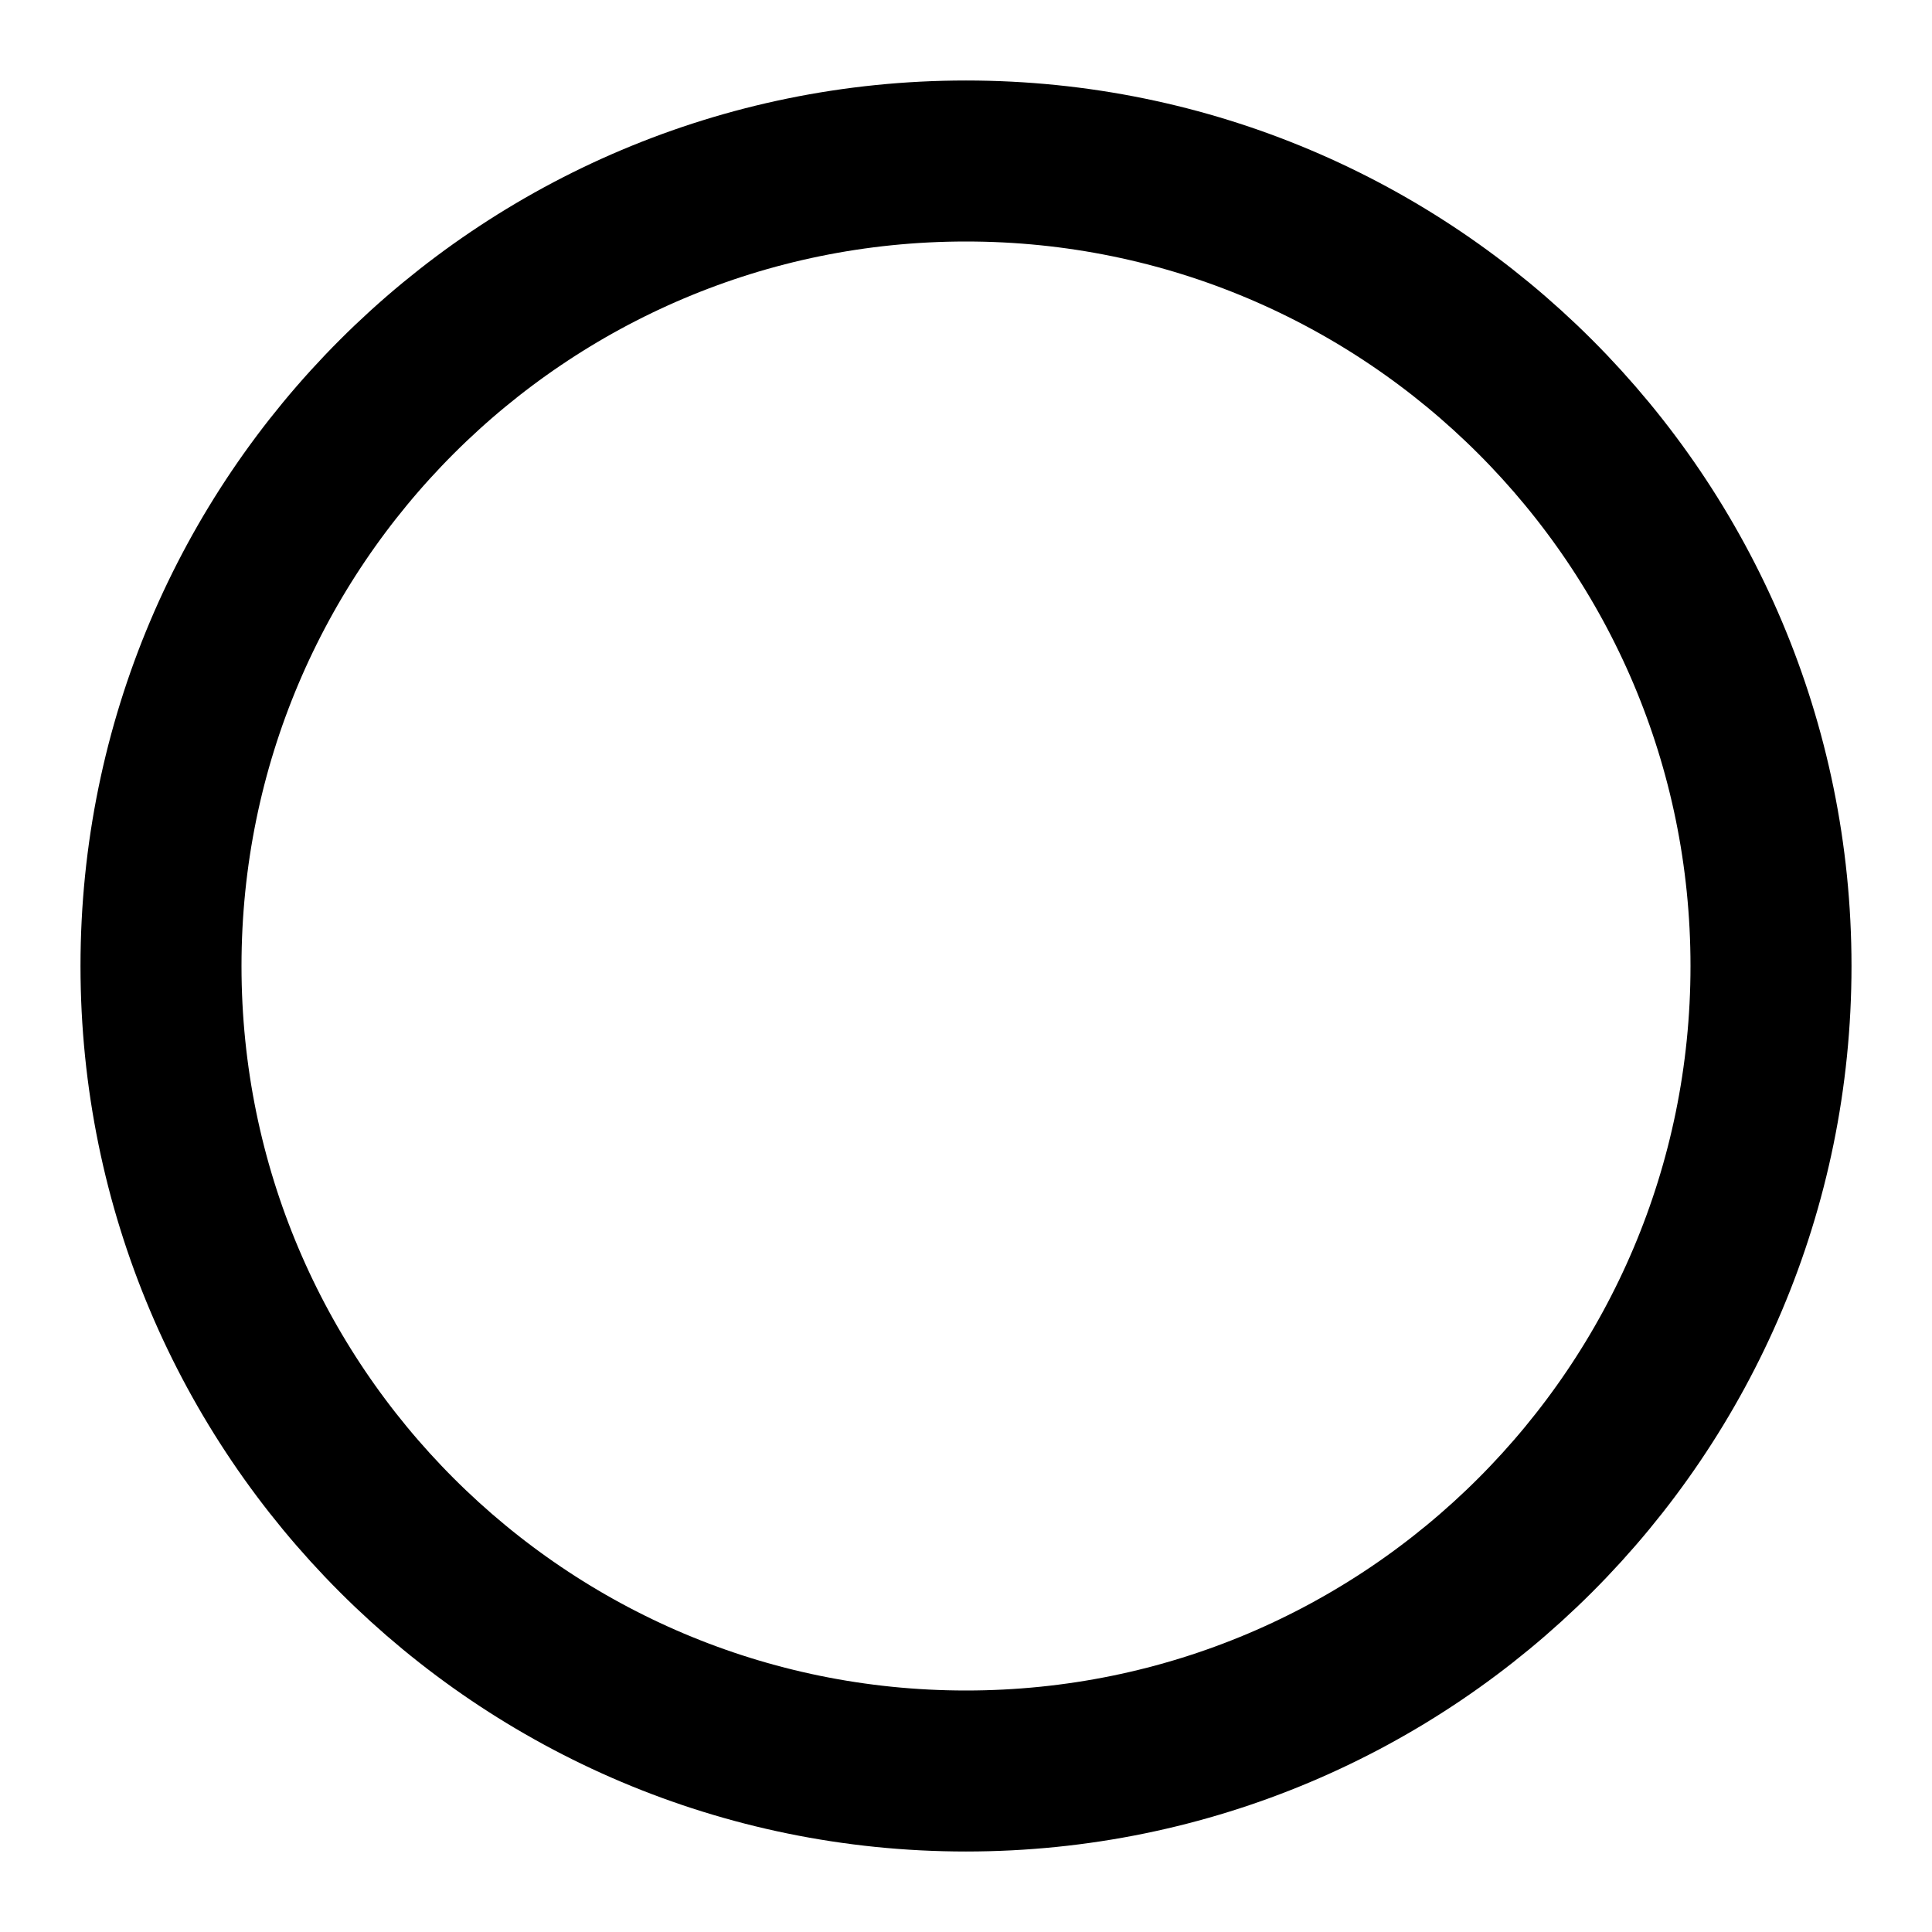
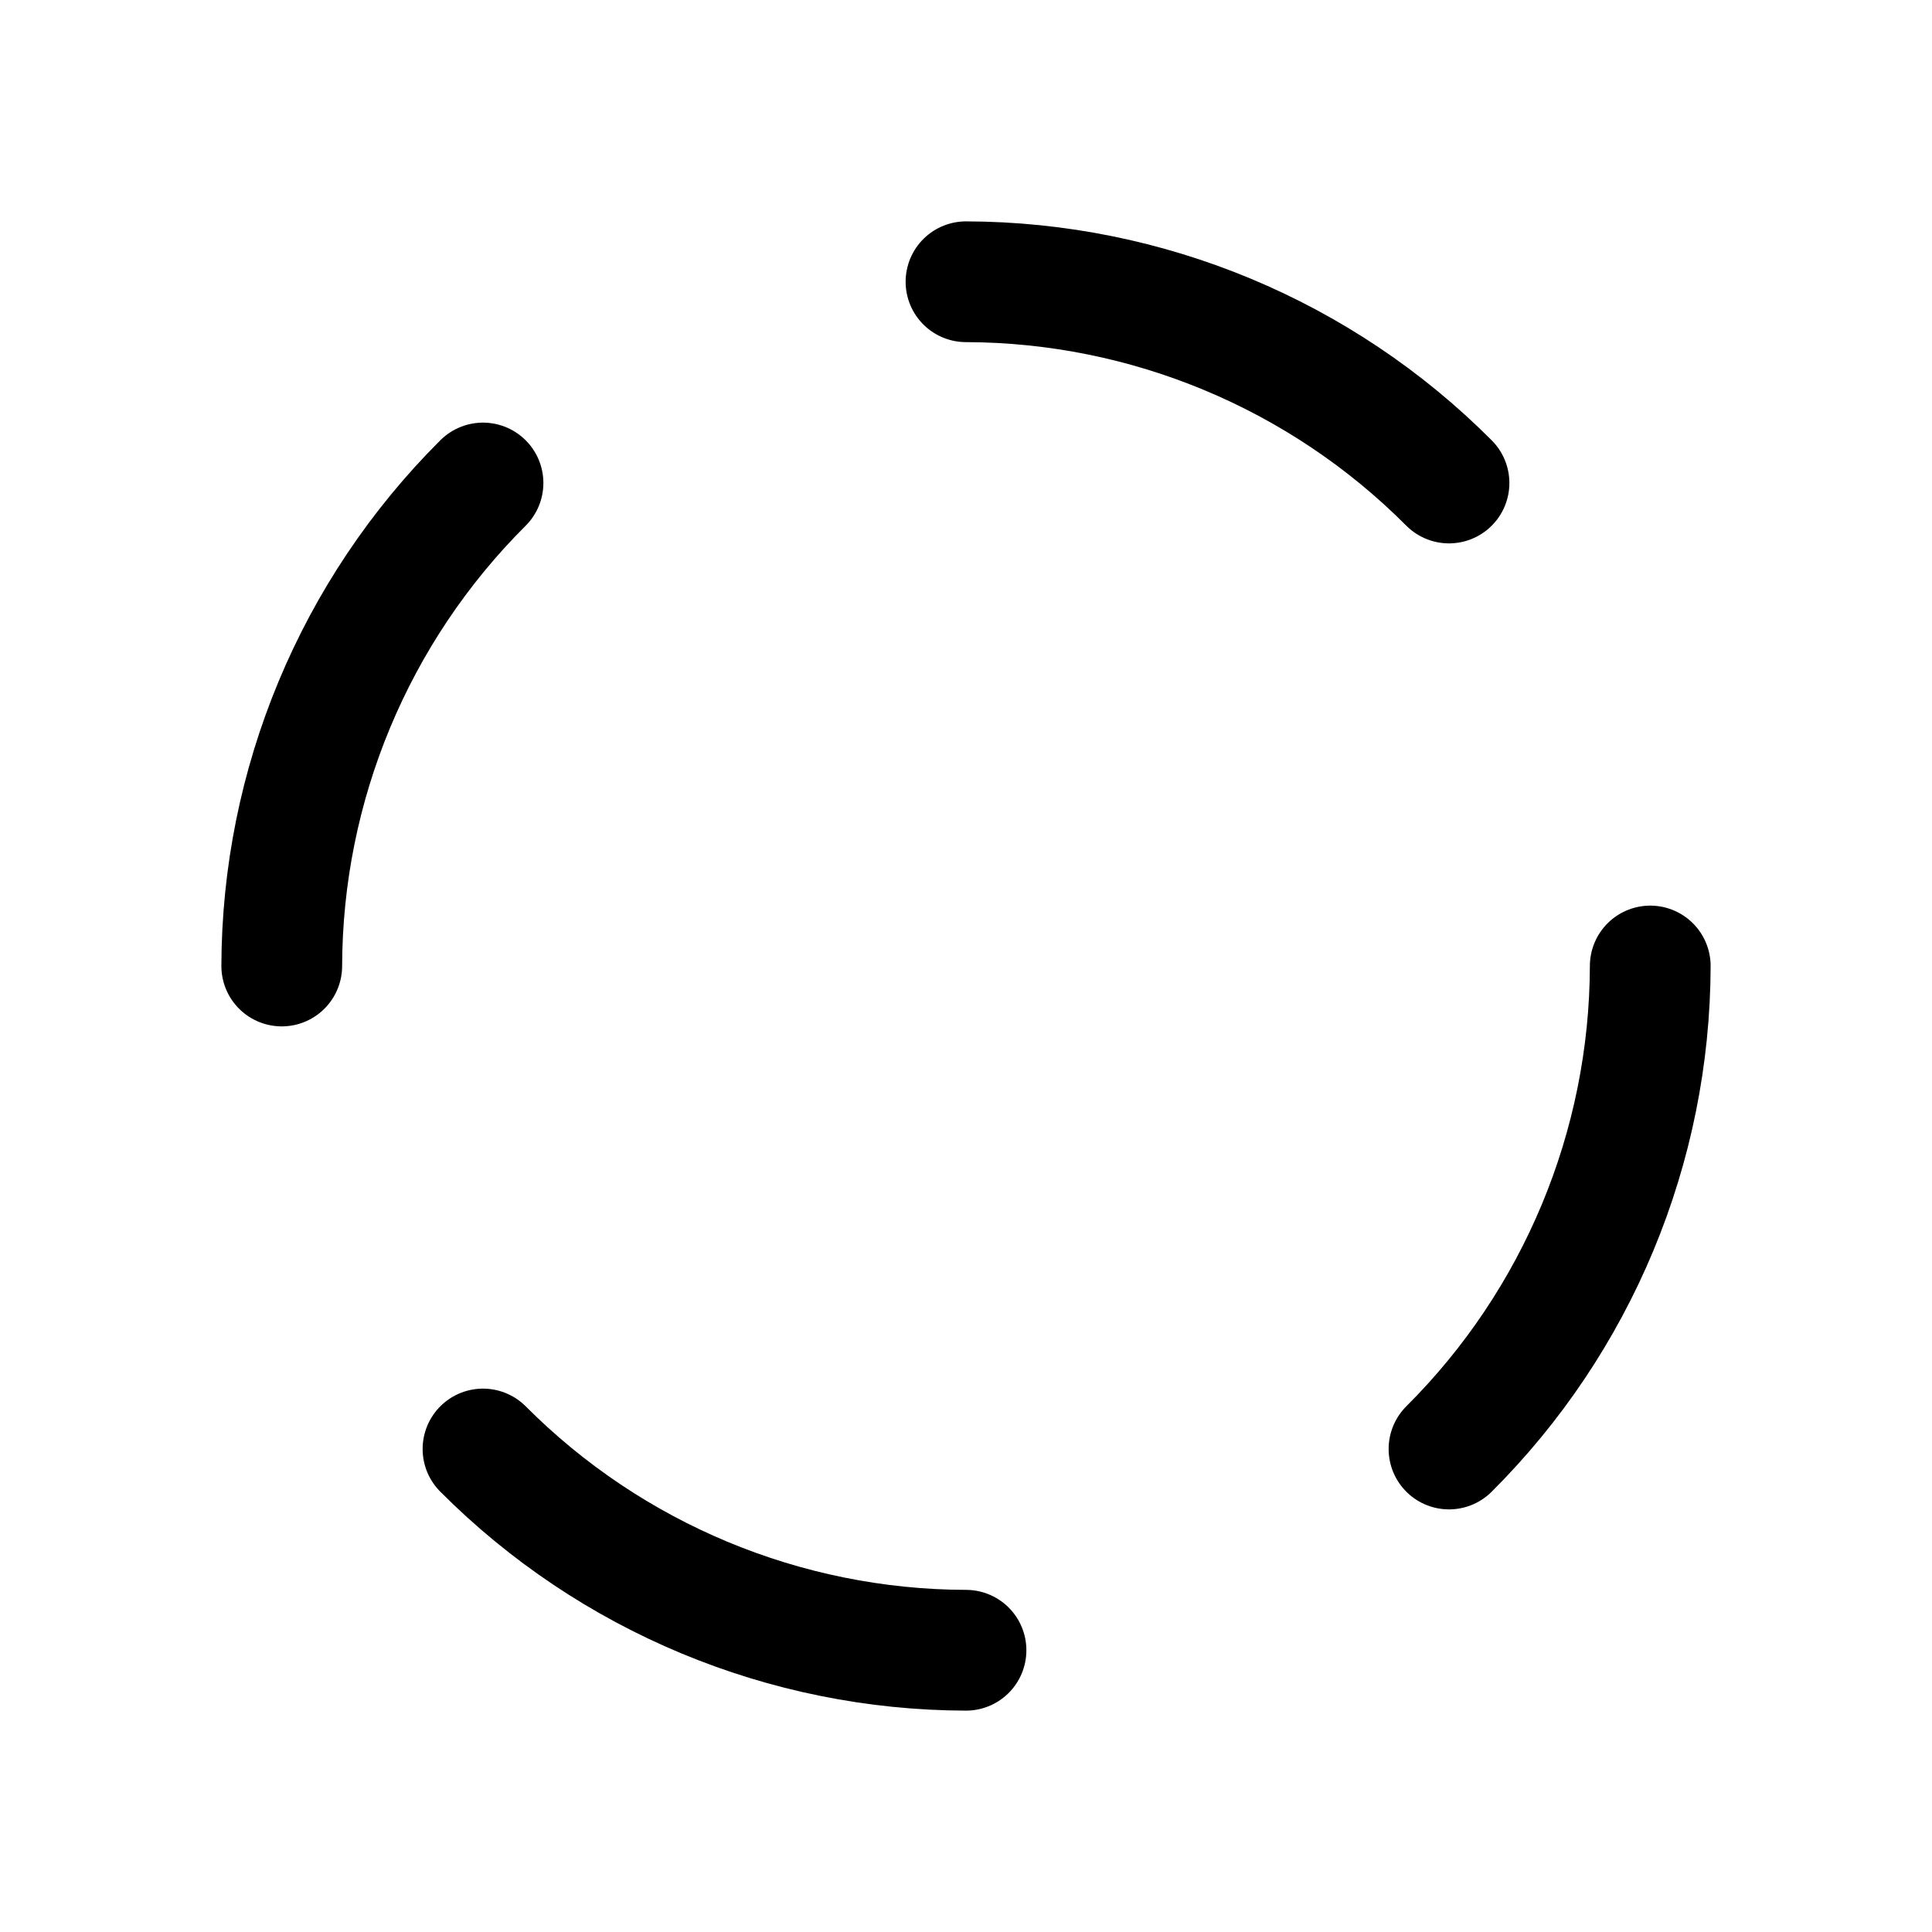
- <svg xmlns="http://www.w3.org/2000/svg" width="16" height="16" viewBox="0 0 24 24" fill="none" stroke="currentColor" stroke-width="2" stroke-linecap="round" stroke-linejoin="round">
-   <circle cx="12" cy="12" r="10" />
+ <svg xmlns="http://www.w3.org/2000/svg" viewBox="0 0 24 24" fill="none" stroke="currentColor" stroke-width="1.5" stroke-linecap="round" stroke-linejoin="round">
+   <path d="M12 3.5a8.5 8.5 0 0 1 6 2.5M20.5 12a8.5 8.5 0 0 1-2.5 6M12 20.5a8.5 8.5 0 0 1-6-2.5M3.5 12A8.5 8.5 0 0 1 6 6" />
</svg>
